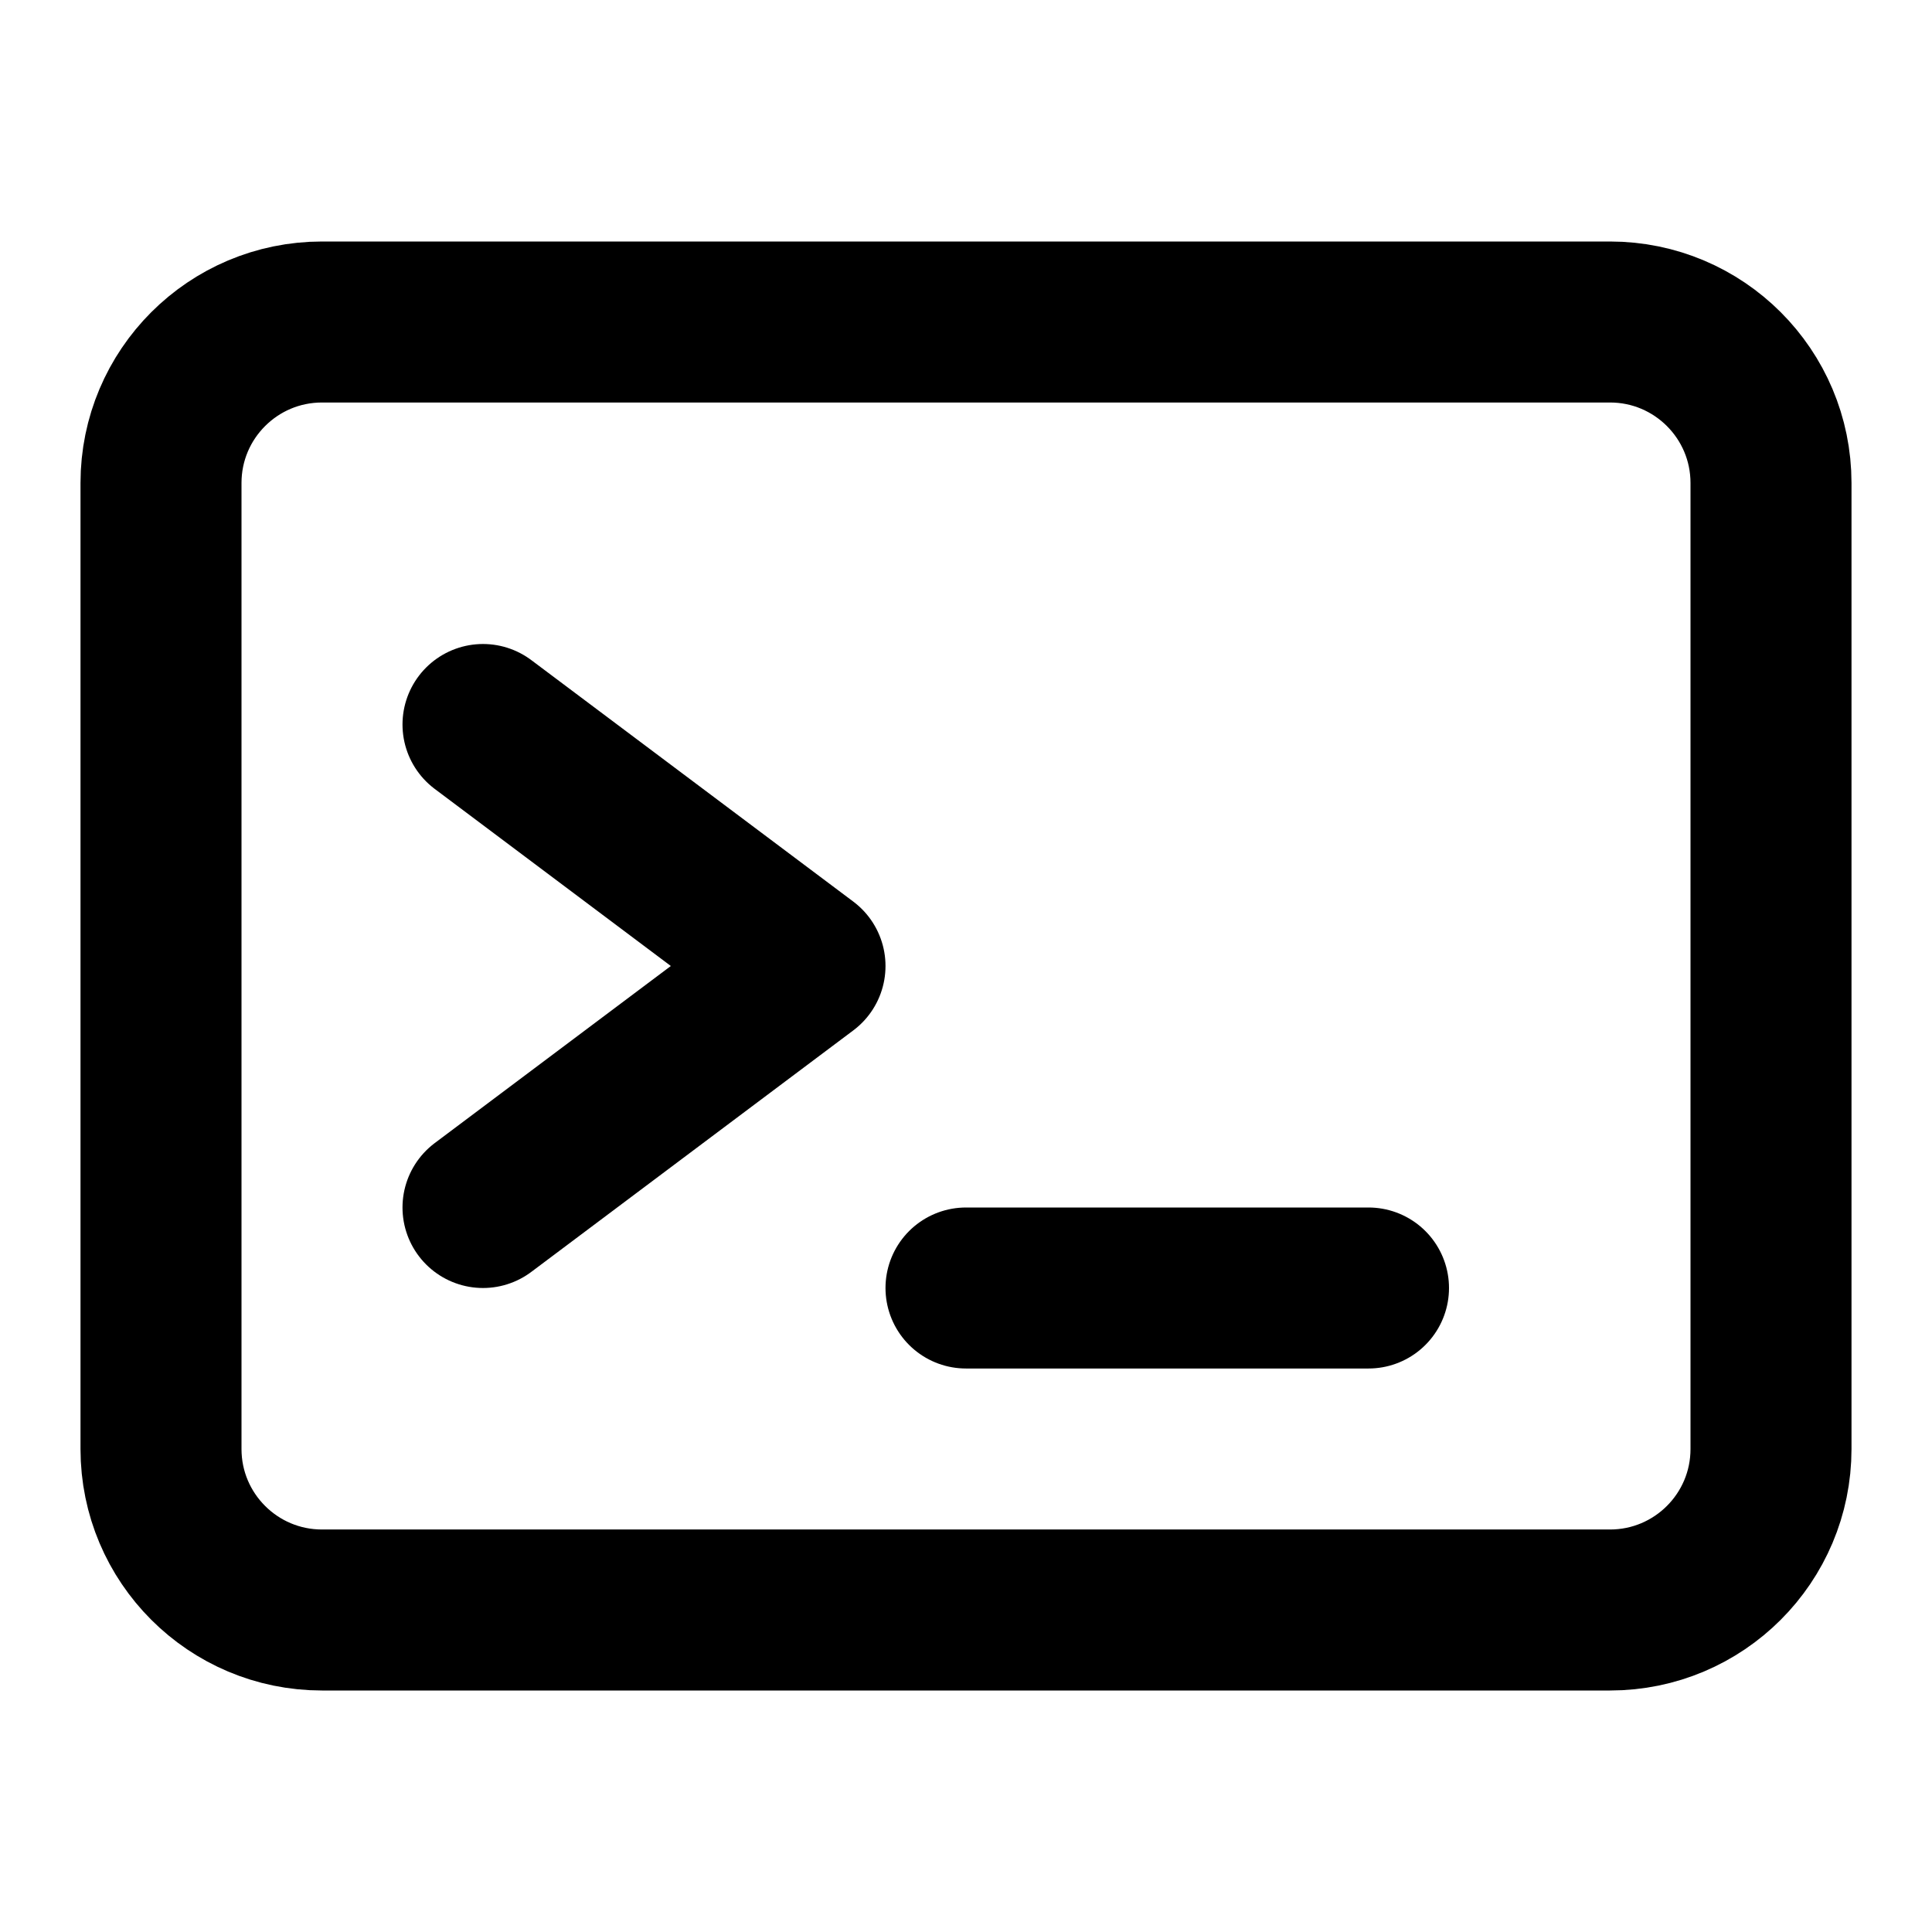
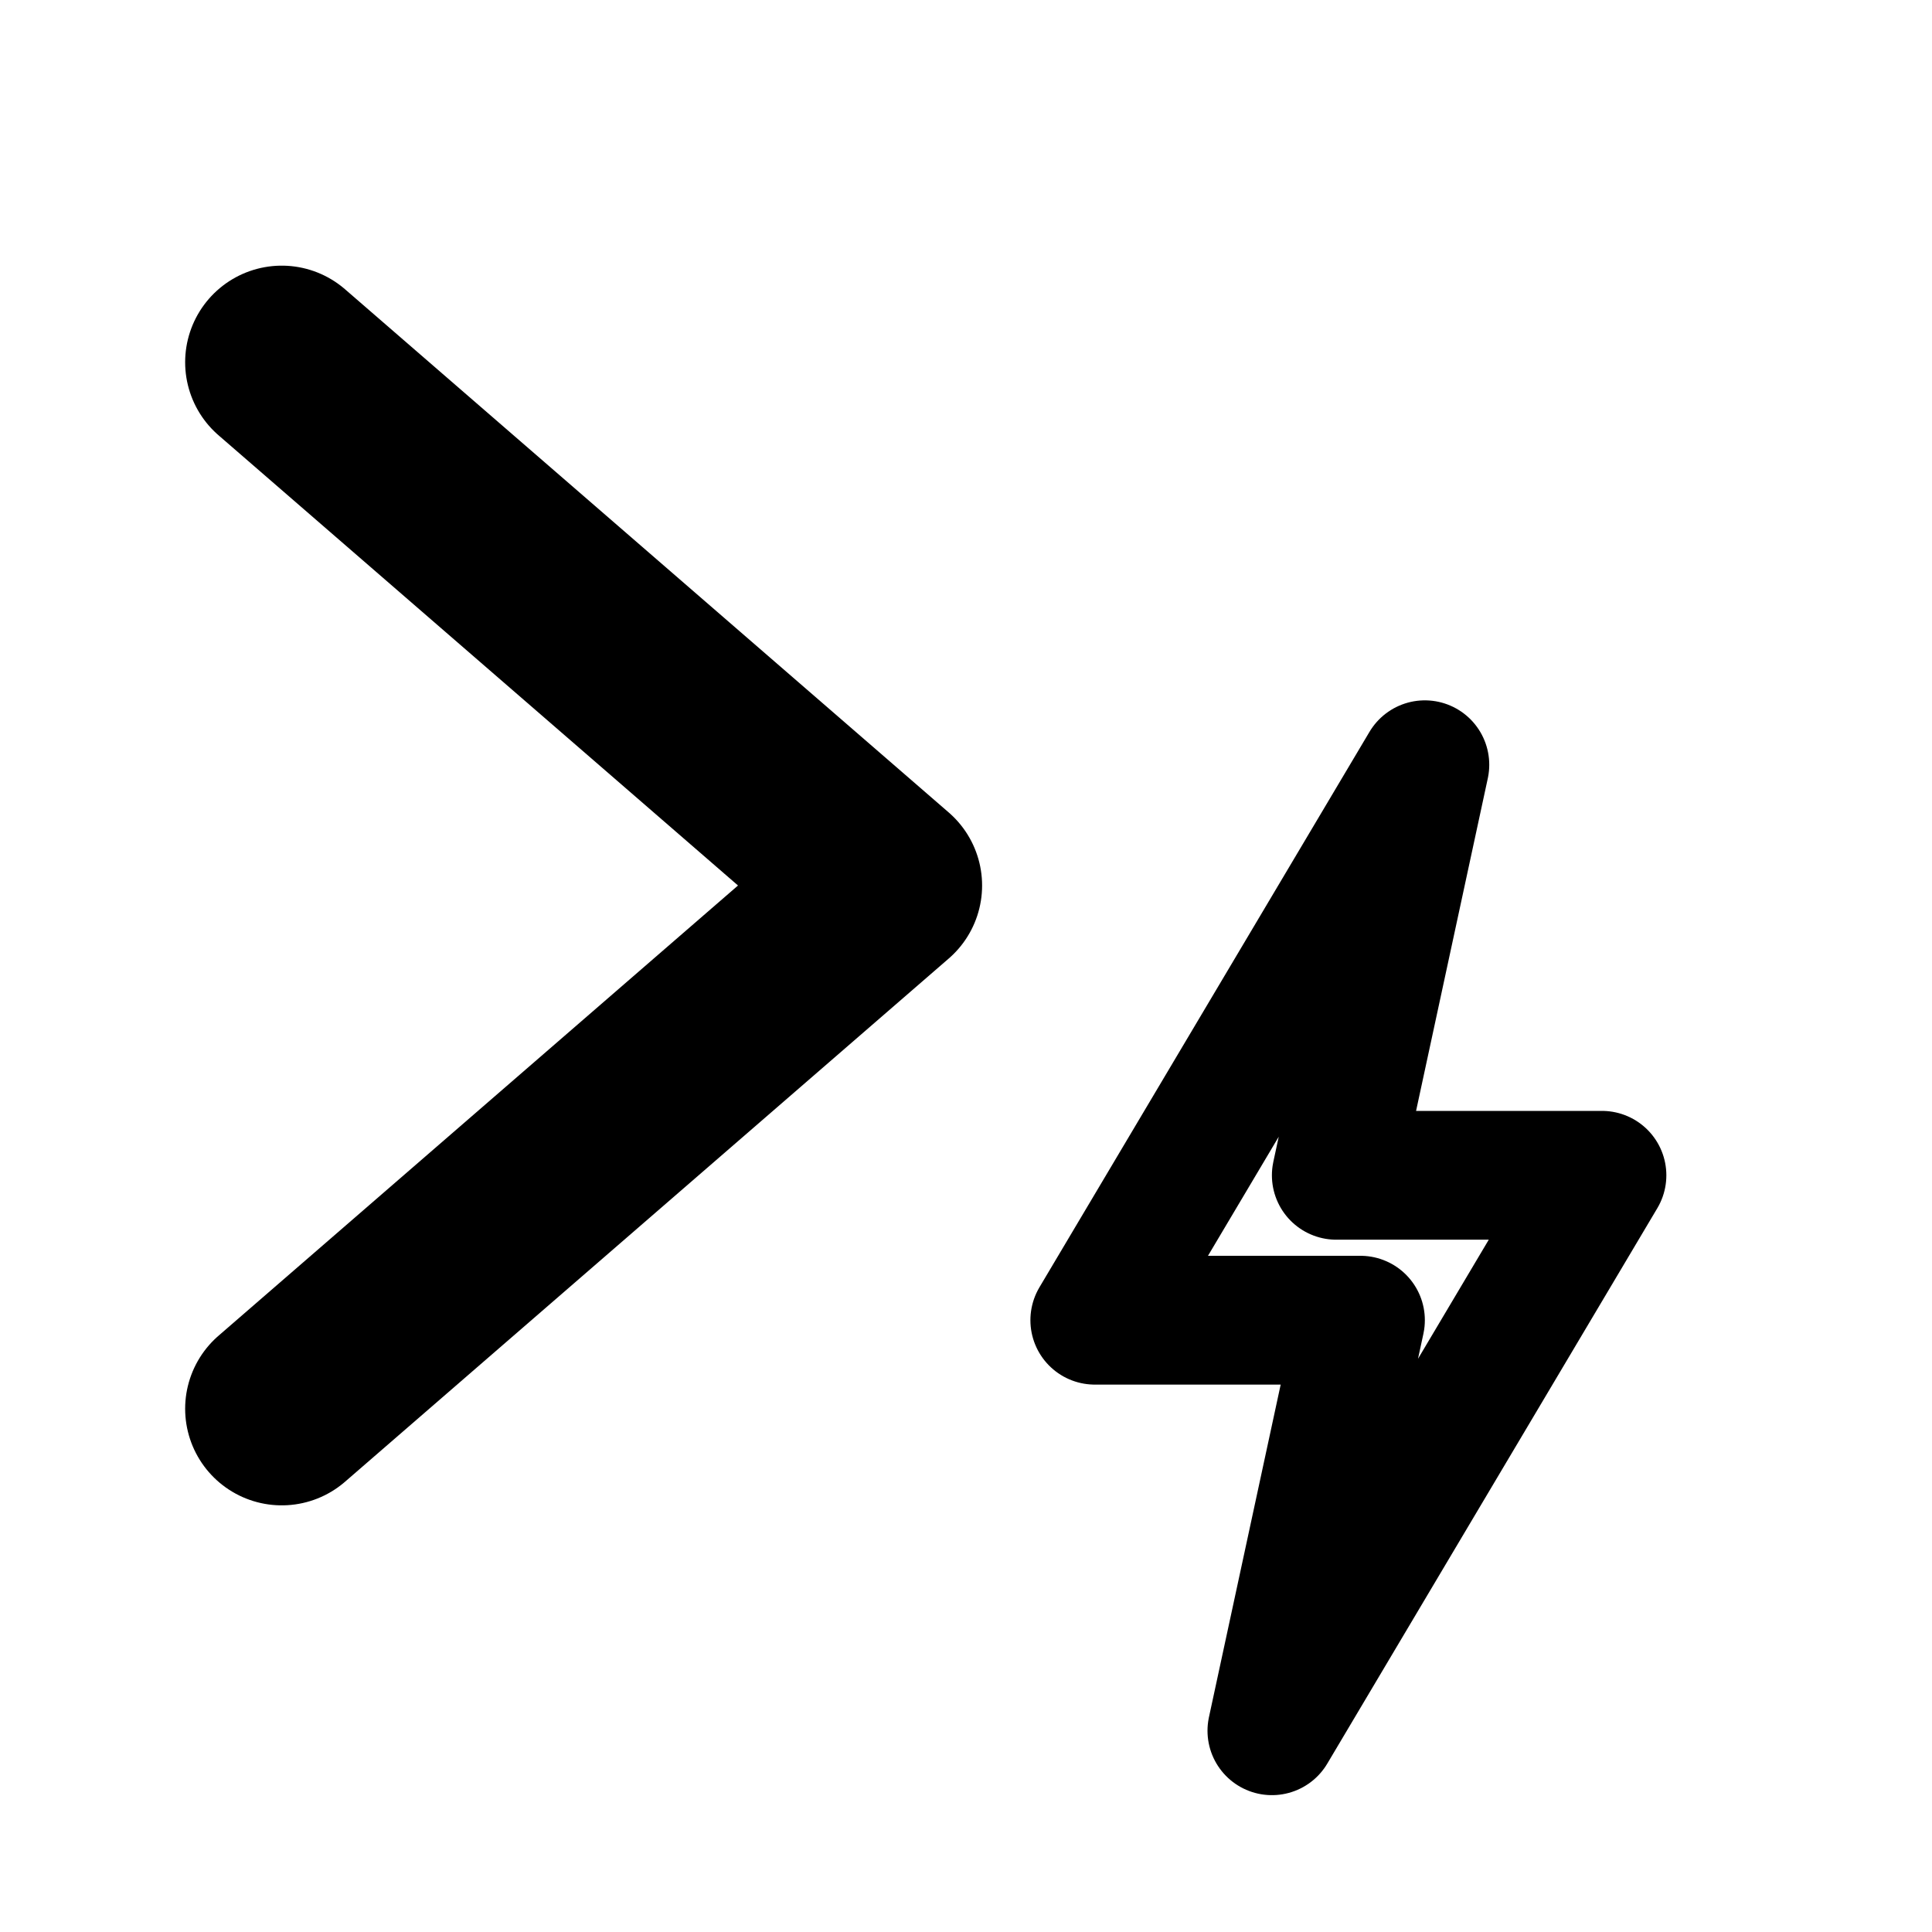
- <svg xmlns="http://www.w3.org/2000/svg" viewBox="0 0 24 24" width="24" height="24" fill="none" stroke="currentColor" stroke-width="2" stroke-linecap="round" stroke-linejoin="round">
-   <rect x="2" y="4" width="20" height="16" rx="2" />
-   <polyline points="6 9 10 12 6 15" />
-   <line x1="12" y1="16" x2="17" y2="16" />
+ <svg xmlns="http://www.w3.org/2000/svg" viewBox="0 0 24 24" width="24" height="24" fill="none" stroke="currentColor" stroke-width="2.4" stroke-linecap="round" stroke-linejoin="round">
+   <polyline points="3.5 4.5 11 11 3.5 17.5" />
+   <polygon points="17.7 9.5 13.6 16.4 16.9 16.4 15.8 21.5 19.9 14.6 16.6 14.6" stroke-width="1.6" />
</svg>
